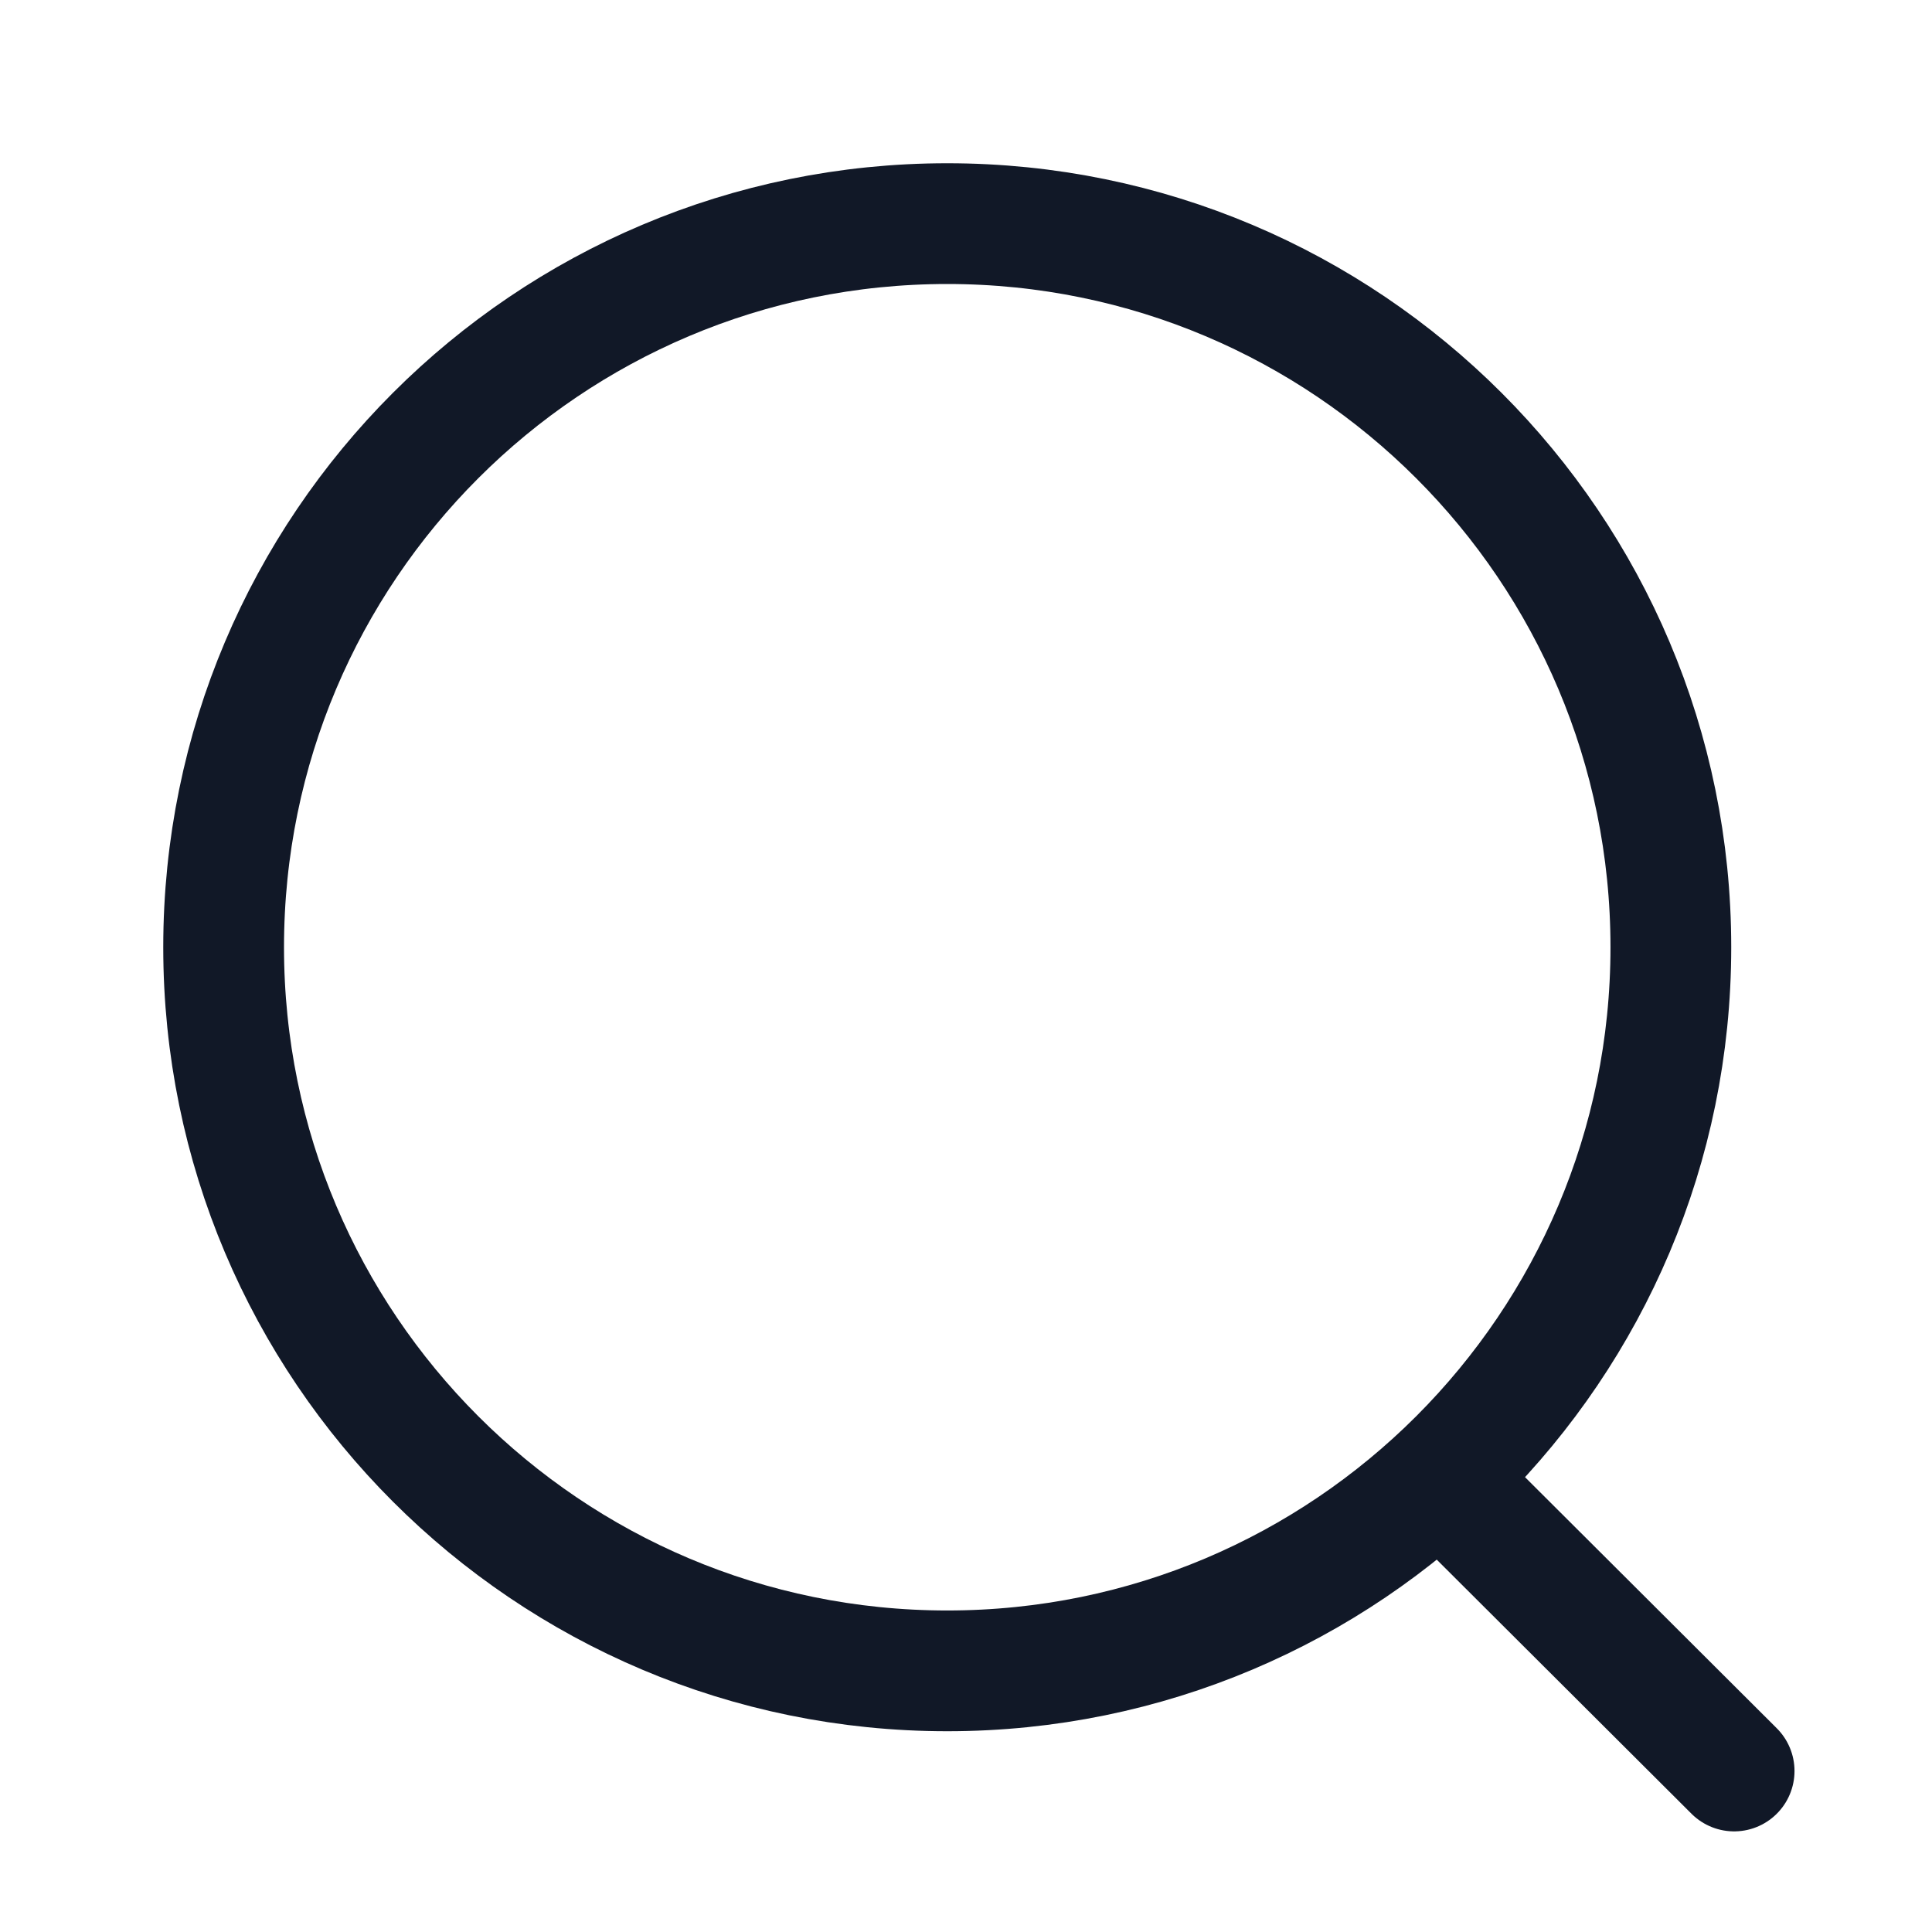
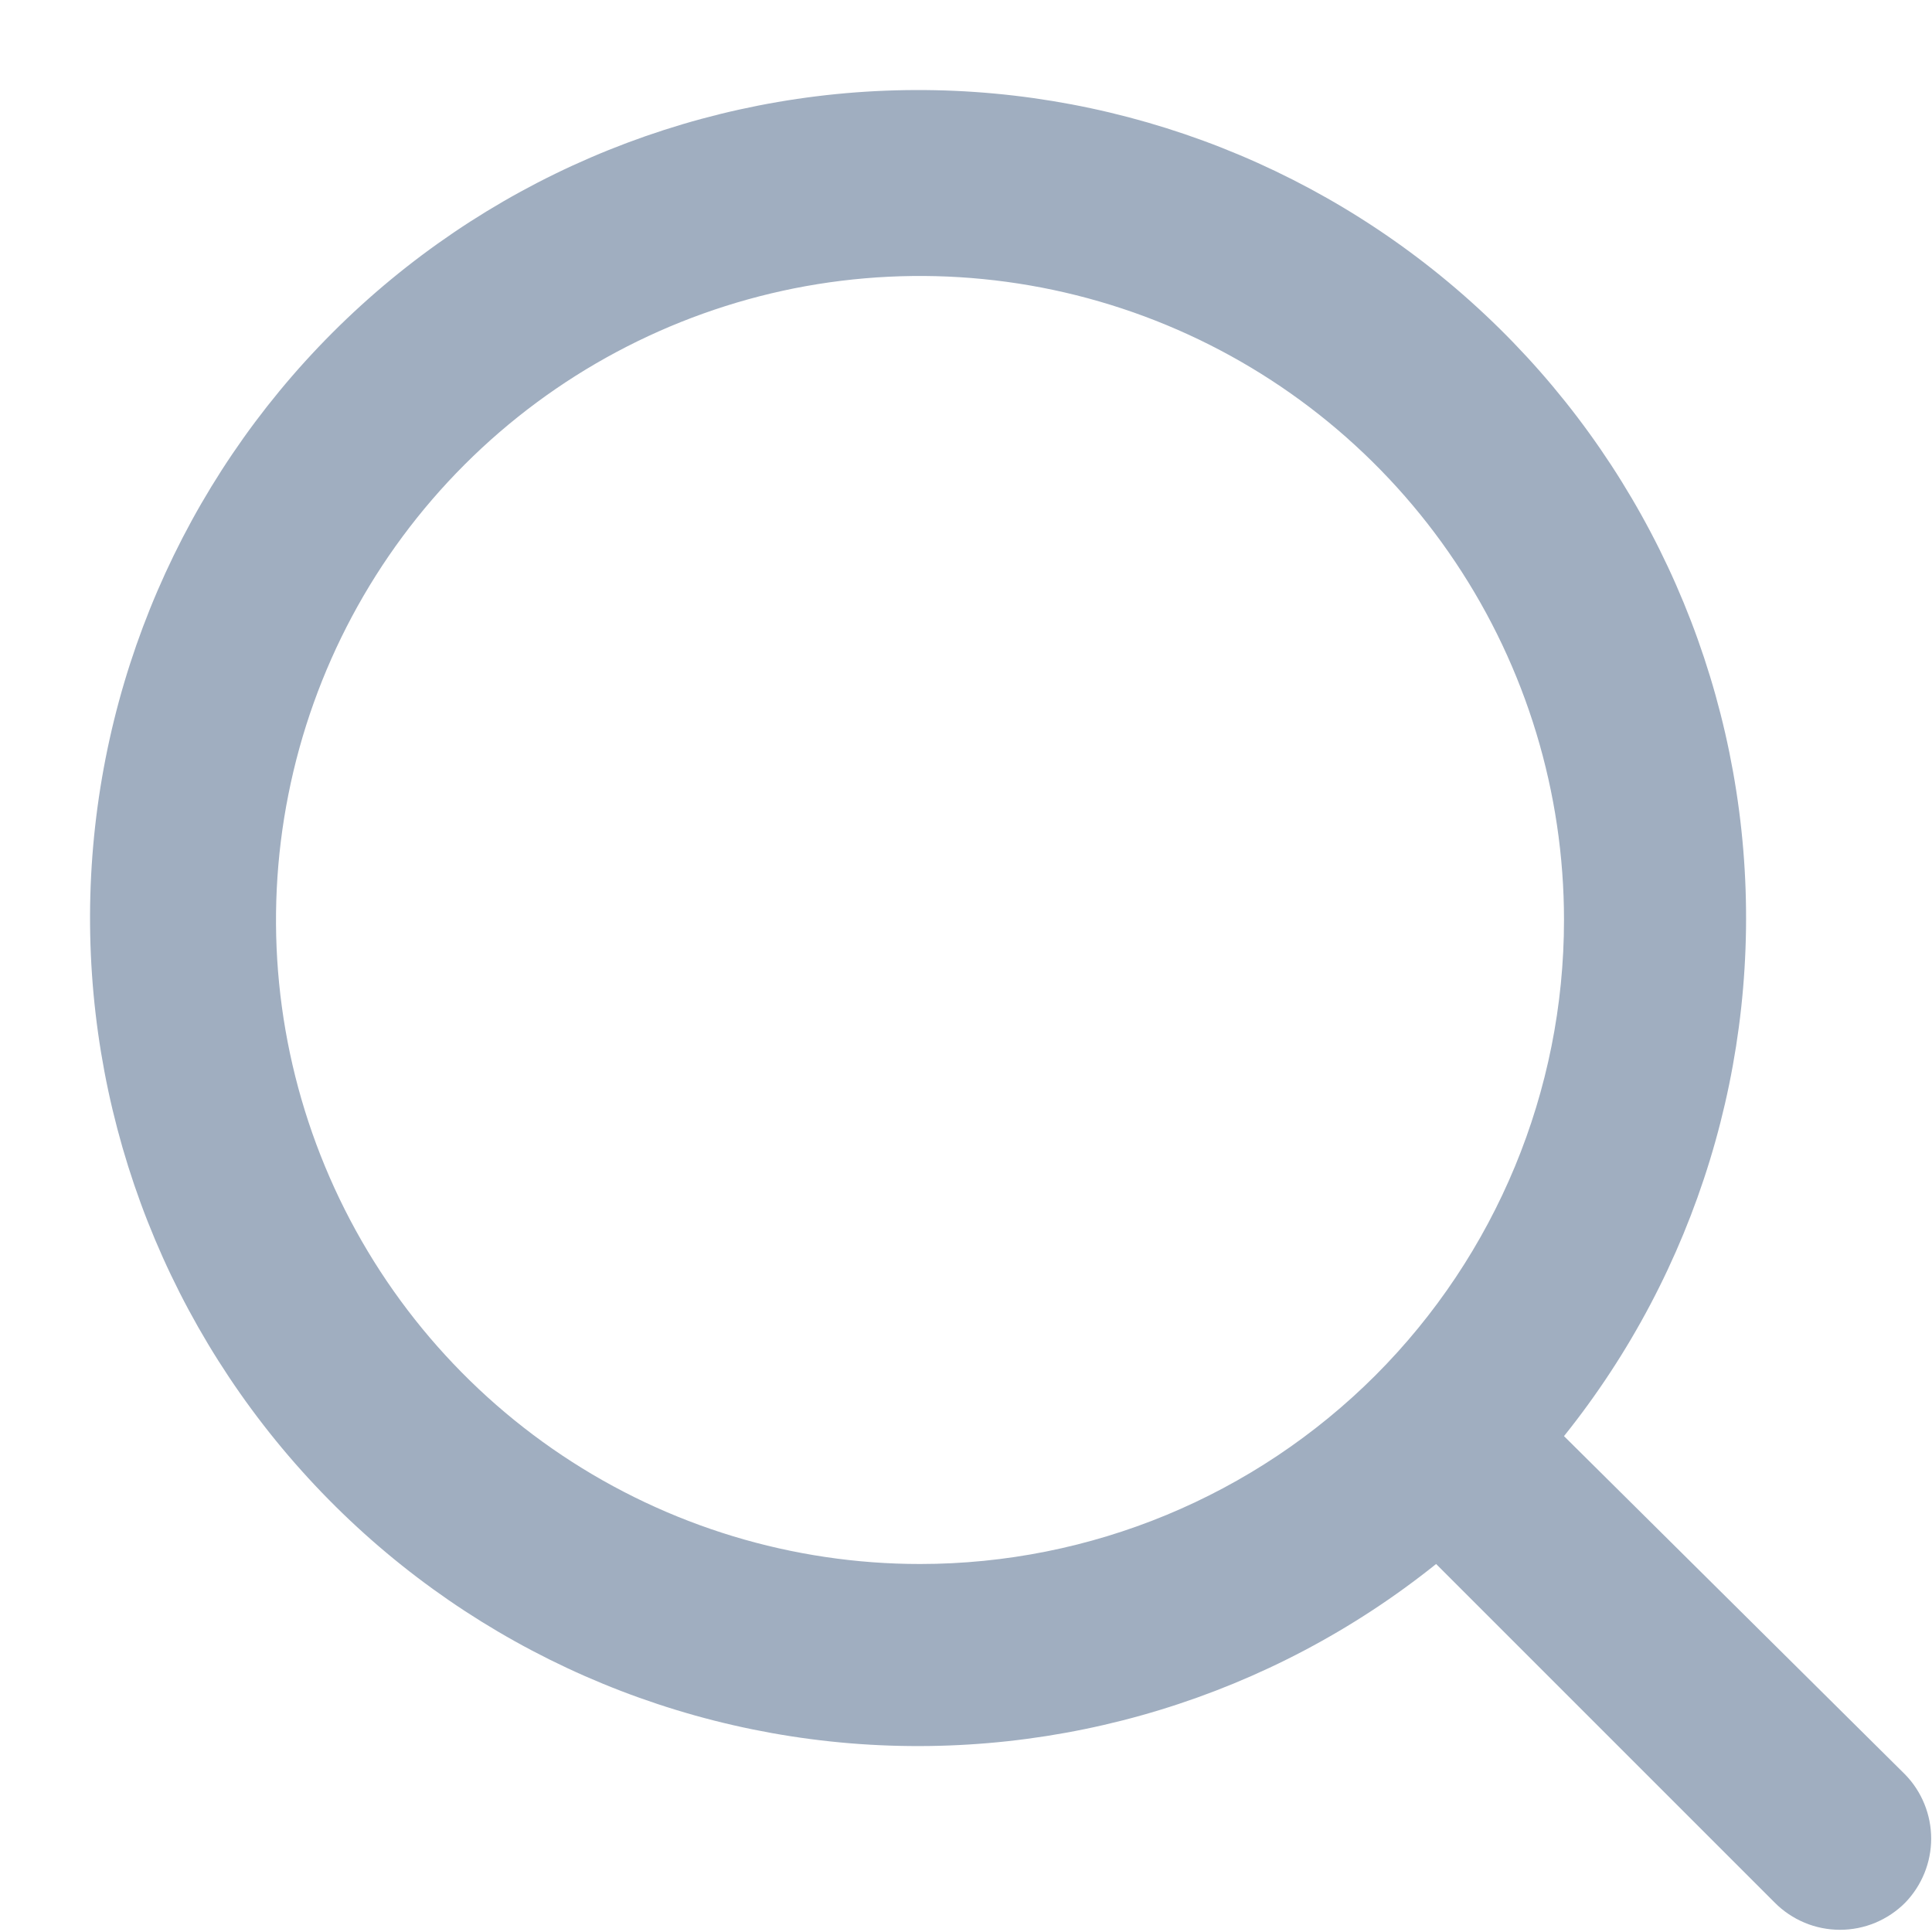
- <svg xmlns="http://www.w3.org/2000/svg" width="24" height="24" viewBox="0 0 24 24" fill="none">
-   <circle cx="11.767" cy="11.767" r="8.989" stroke="#111827" stroke-width="1.5" stroke-linecap="round" stroke-linejoin="round" />
-   <path d="M18.018 18.485L21.542 22" stroke="#111827" stroke-width="1.5" stroke-linecap="round" stroke-linejoin="round" />
+ <svg xmlns="http://www.w3.org/2000/svg" width="21" height="21" viewBox="0 0 21 21" fill="none">
+   <path d="M20.71 19.29L17 15.61C18.44 13.814 19.137 11.535 18.949 9.241C18.76 6.947 17.7 4.813 15.986 3.277C14.271 1.74 12.034 0.919 9.733 0.982C7.432 1.045 5.243 1.987 3.615 3.615C1.988 5.243 1.045 7.432 0.982 9.733C0.92 12.034 1.74 14.271 3.277 15.985C4.813 17.7 6.947 18.76 9.241 18.949C11.535 19.137 13.814 18.44 15.61 17L19.29 20.68C19.383 20.774 19.494 20.848 19.615 20.899C19.737 20.95 19.868 20.976 20 20.976C20.132 20.976 20.263 20.95 20.385 20.899C20.506 20.848 20.617 20.774 20.71 20.68C20.89 20.493 20.991 20.244 20.991 19.985C20.991 19.726 20.89 19.476 20.71 19.29ZM10 17C8.616 17 7.262 16.589 6.111 15.82C4.96 15.051 4.063 13.958 3.533 12.679C3.003 11.4 2.864 9.992 3.135 8.634C3.405 7.276 4.071 6.029 5.05 5.05C6.029 4.071 7.277 3.405 8.634 3.134C9.992 2.864 11.4 3.003 12.679 3.533C13.958 4.063 15.051 4.96 15.82 6.111C16.59 7.262 17 8.615 17 10C17 11.856 16.262 13.637 14.95 14.95C13.637 16.262 11.857 17 10 17Z" fill="#A0AEC0" />
</svg>
